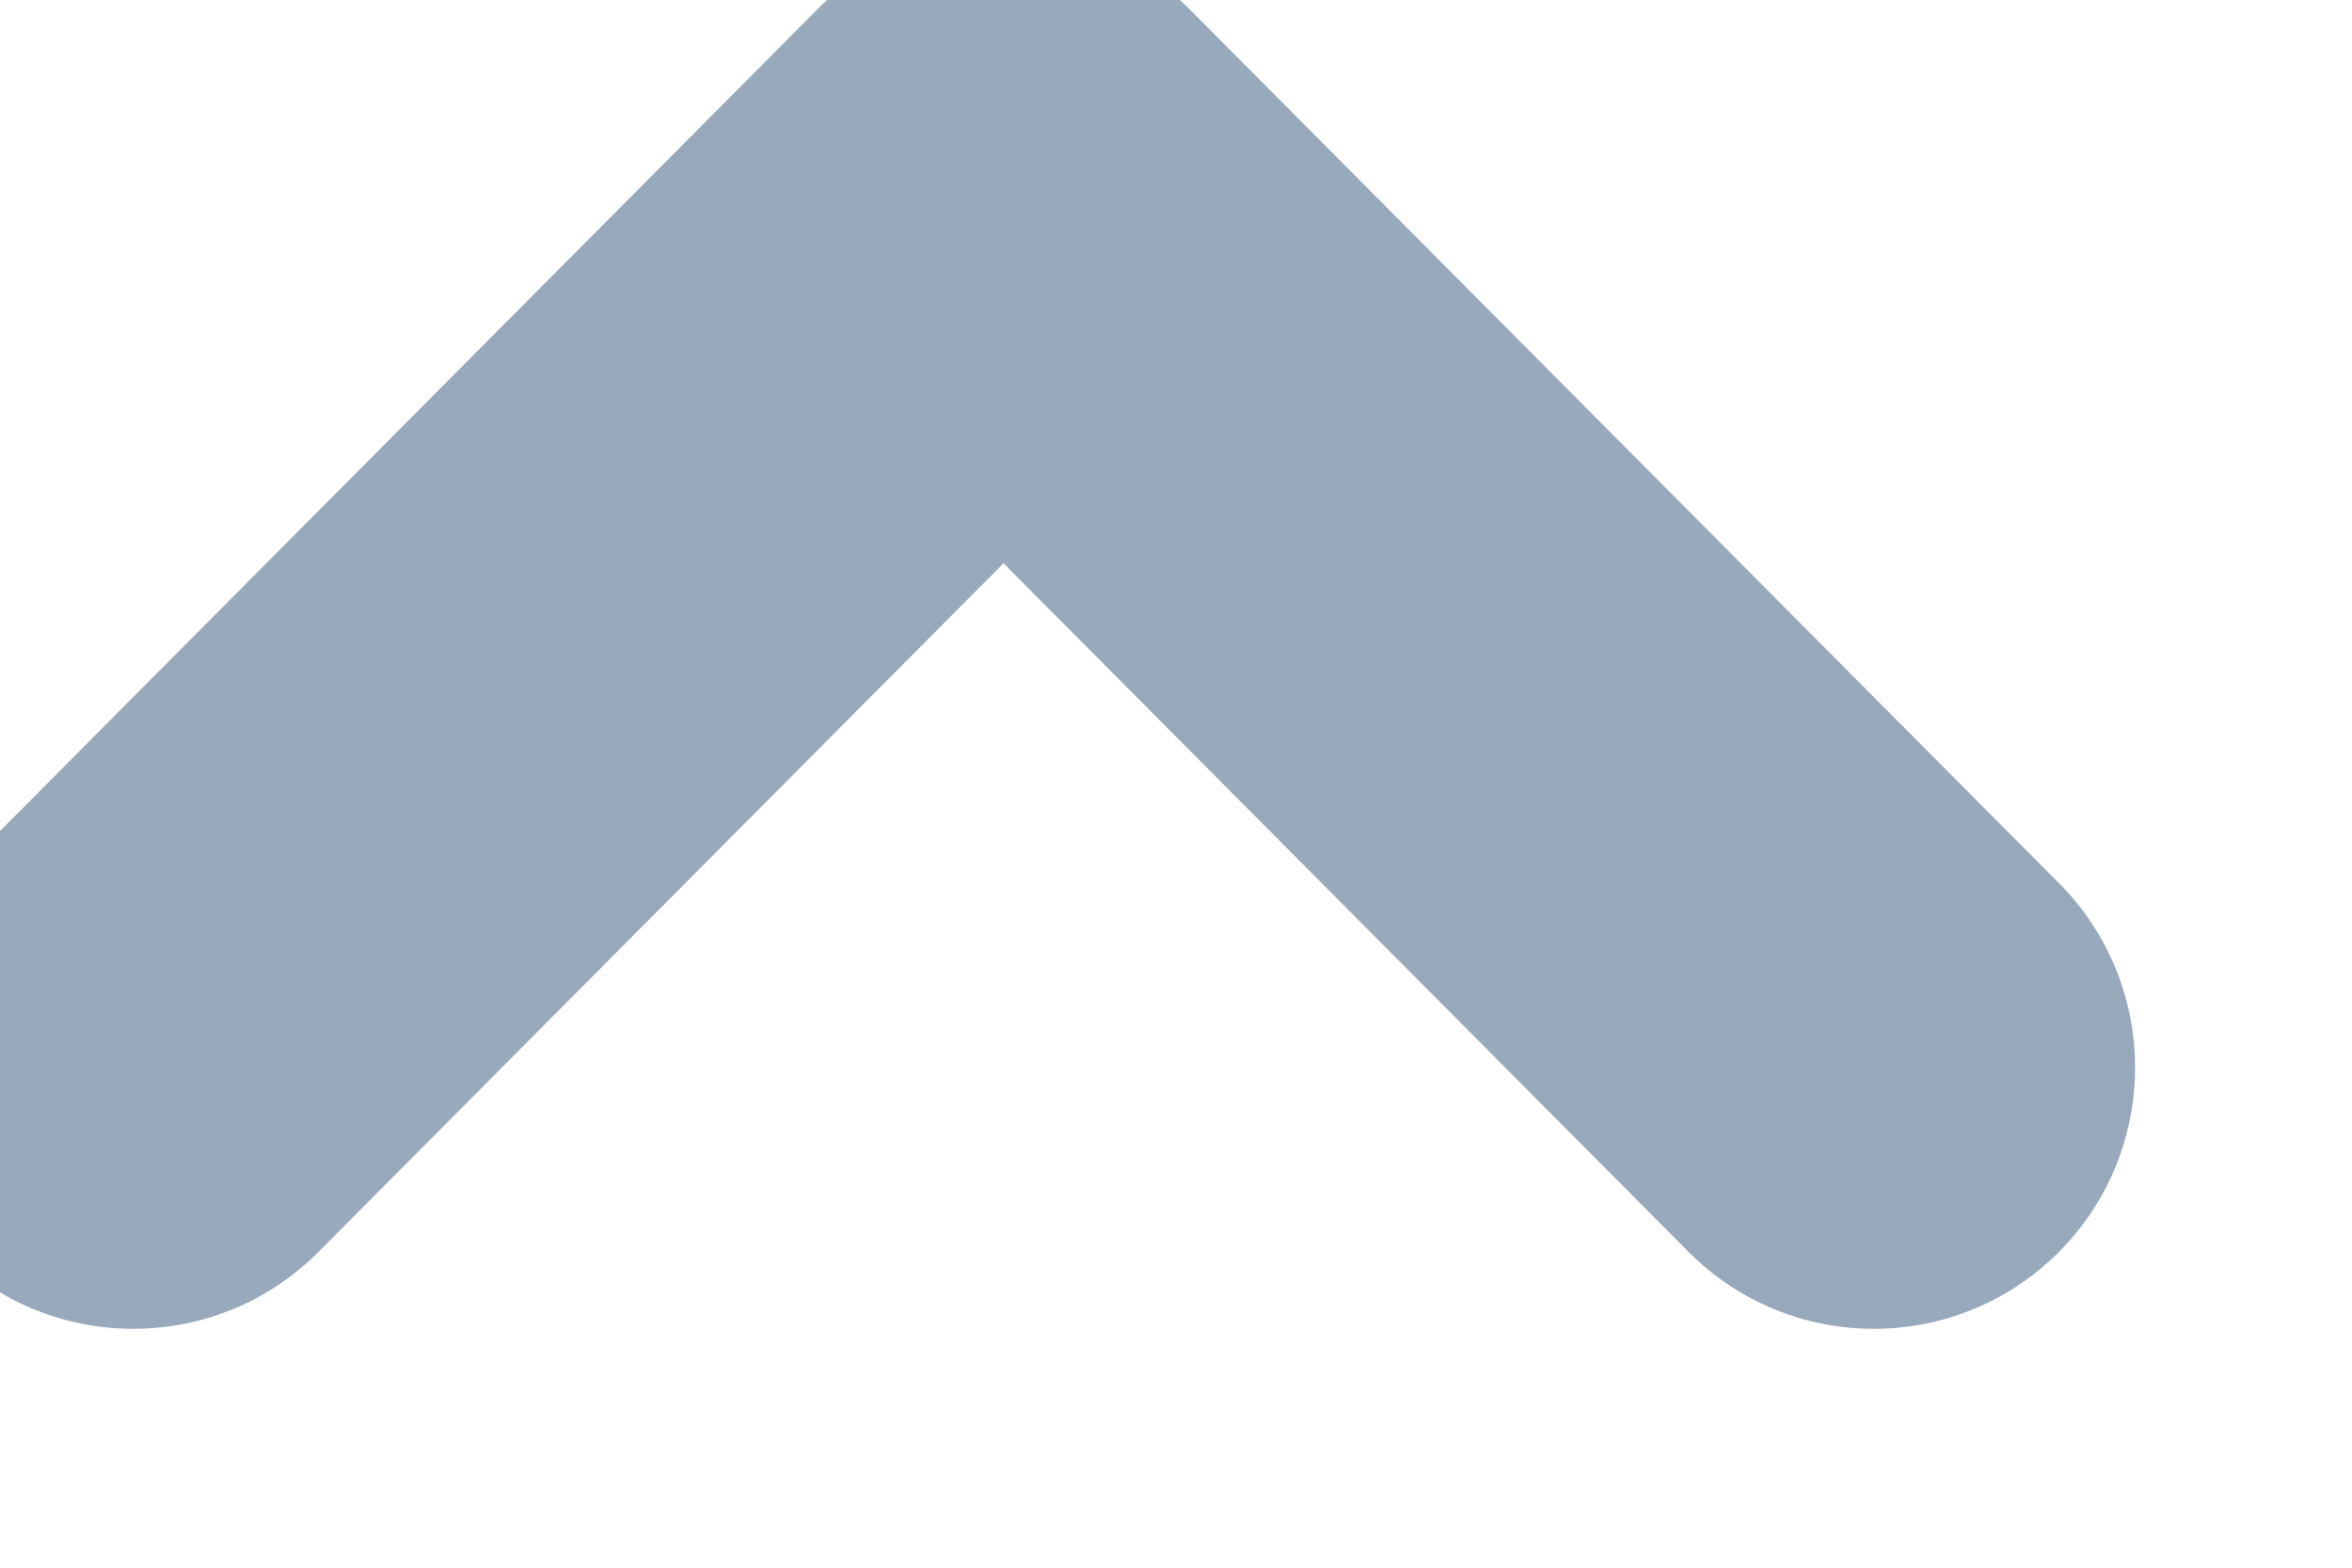
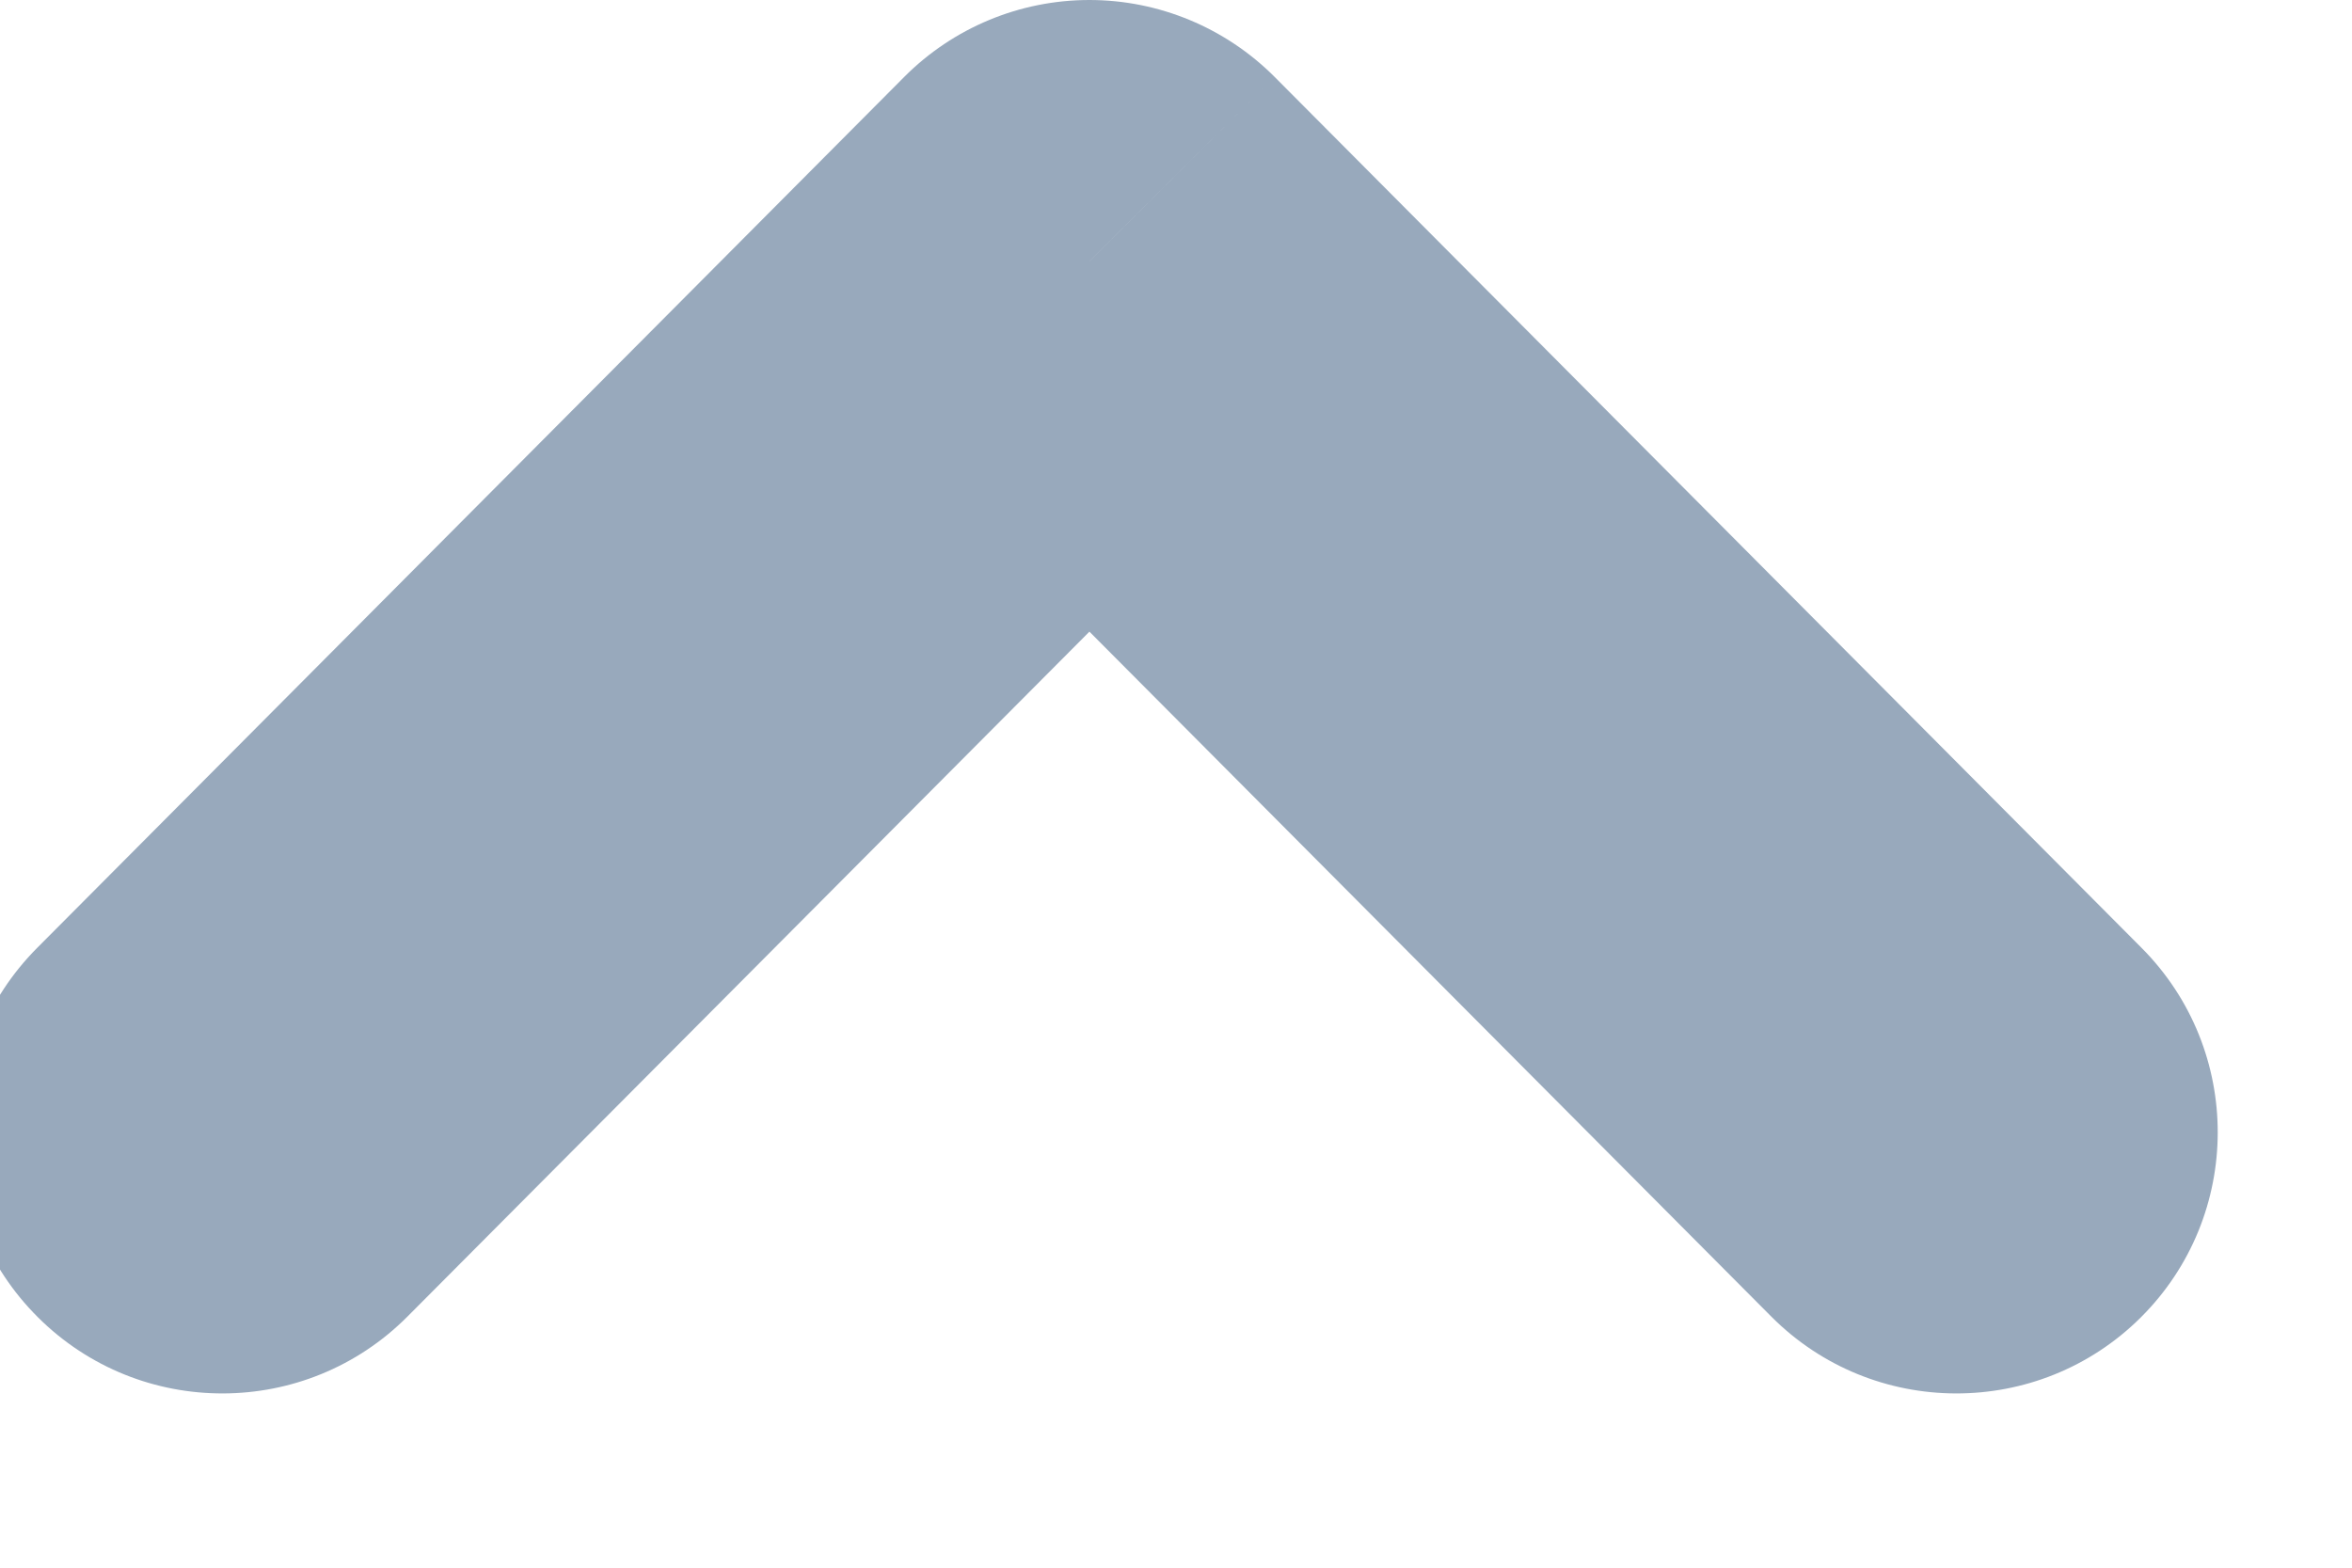
<svg xmlns="http://www.w3.org/2000/svg" width="18" height="12" viewBox="0 0 18 12" fill="none">
-   <path d="M12.922,9.582C13.701,10.365 14.967,10.369 15.75,9.59C16.533,8.811 16.537,7.544 15.758,6.761L12.922,9.582ZM7.68,1.475L9.098,0.065C8.723,-0.312 8.212,-0.525 7.68,-0.525C7.148,-0.525 6.637,-0.312 6.262,0.065L7.68,1.475ZM-0.398,6.761C-1.177,7.544 -1.173,8.811 -0.39,9.59C0.393,10.369 1.66,10.365 2.438,9.582L-0.398,6.761ZM15.758,6.761L9.098,0.065L6.262,2.886L12.922,9.582L15.758,6.761ZM6.262,0.065L-0.398,6.761L2.438,9.582L9.098,2.886L6.262,0.065Z" transform="rotate(-360 7.68 4.823)" fill="#98A9BC" />
+   <path d="M13.555,10.077C14.334,10.86 15.601,10.863 16.384,10.084C17.166,9.305 17.169,8.039 16.39,7.256L13.555,10.077ZM8.337,2L9.755,0.589C9.379,0.212 8.869,0 8.337,0C7.805,0 7.295,0.212 6.92,0.589L8.337,2ZM0.284,7.256C-0.495,8.039 -0.492,9.305 0.291,10.084C1.074,10.863 2.34,10.86 3.119,10.077L0.284,7.256ZM16.39,7.256L9.755,0.589L6.92,3.411L13.555,10.077L16.39,7.256ZM6.92,0.589L0.284,7.256L3.119,10.077L9.755,3.411L6.92,0.589Z" transform="rotate(-360 8.337 5.333)" fill="#98A9BC" />
</svg>
